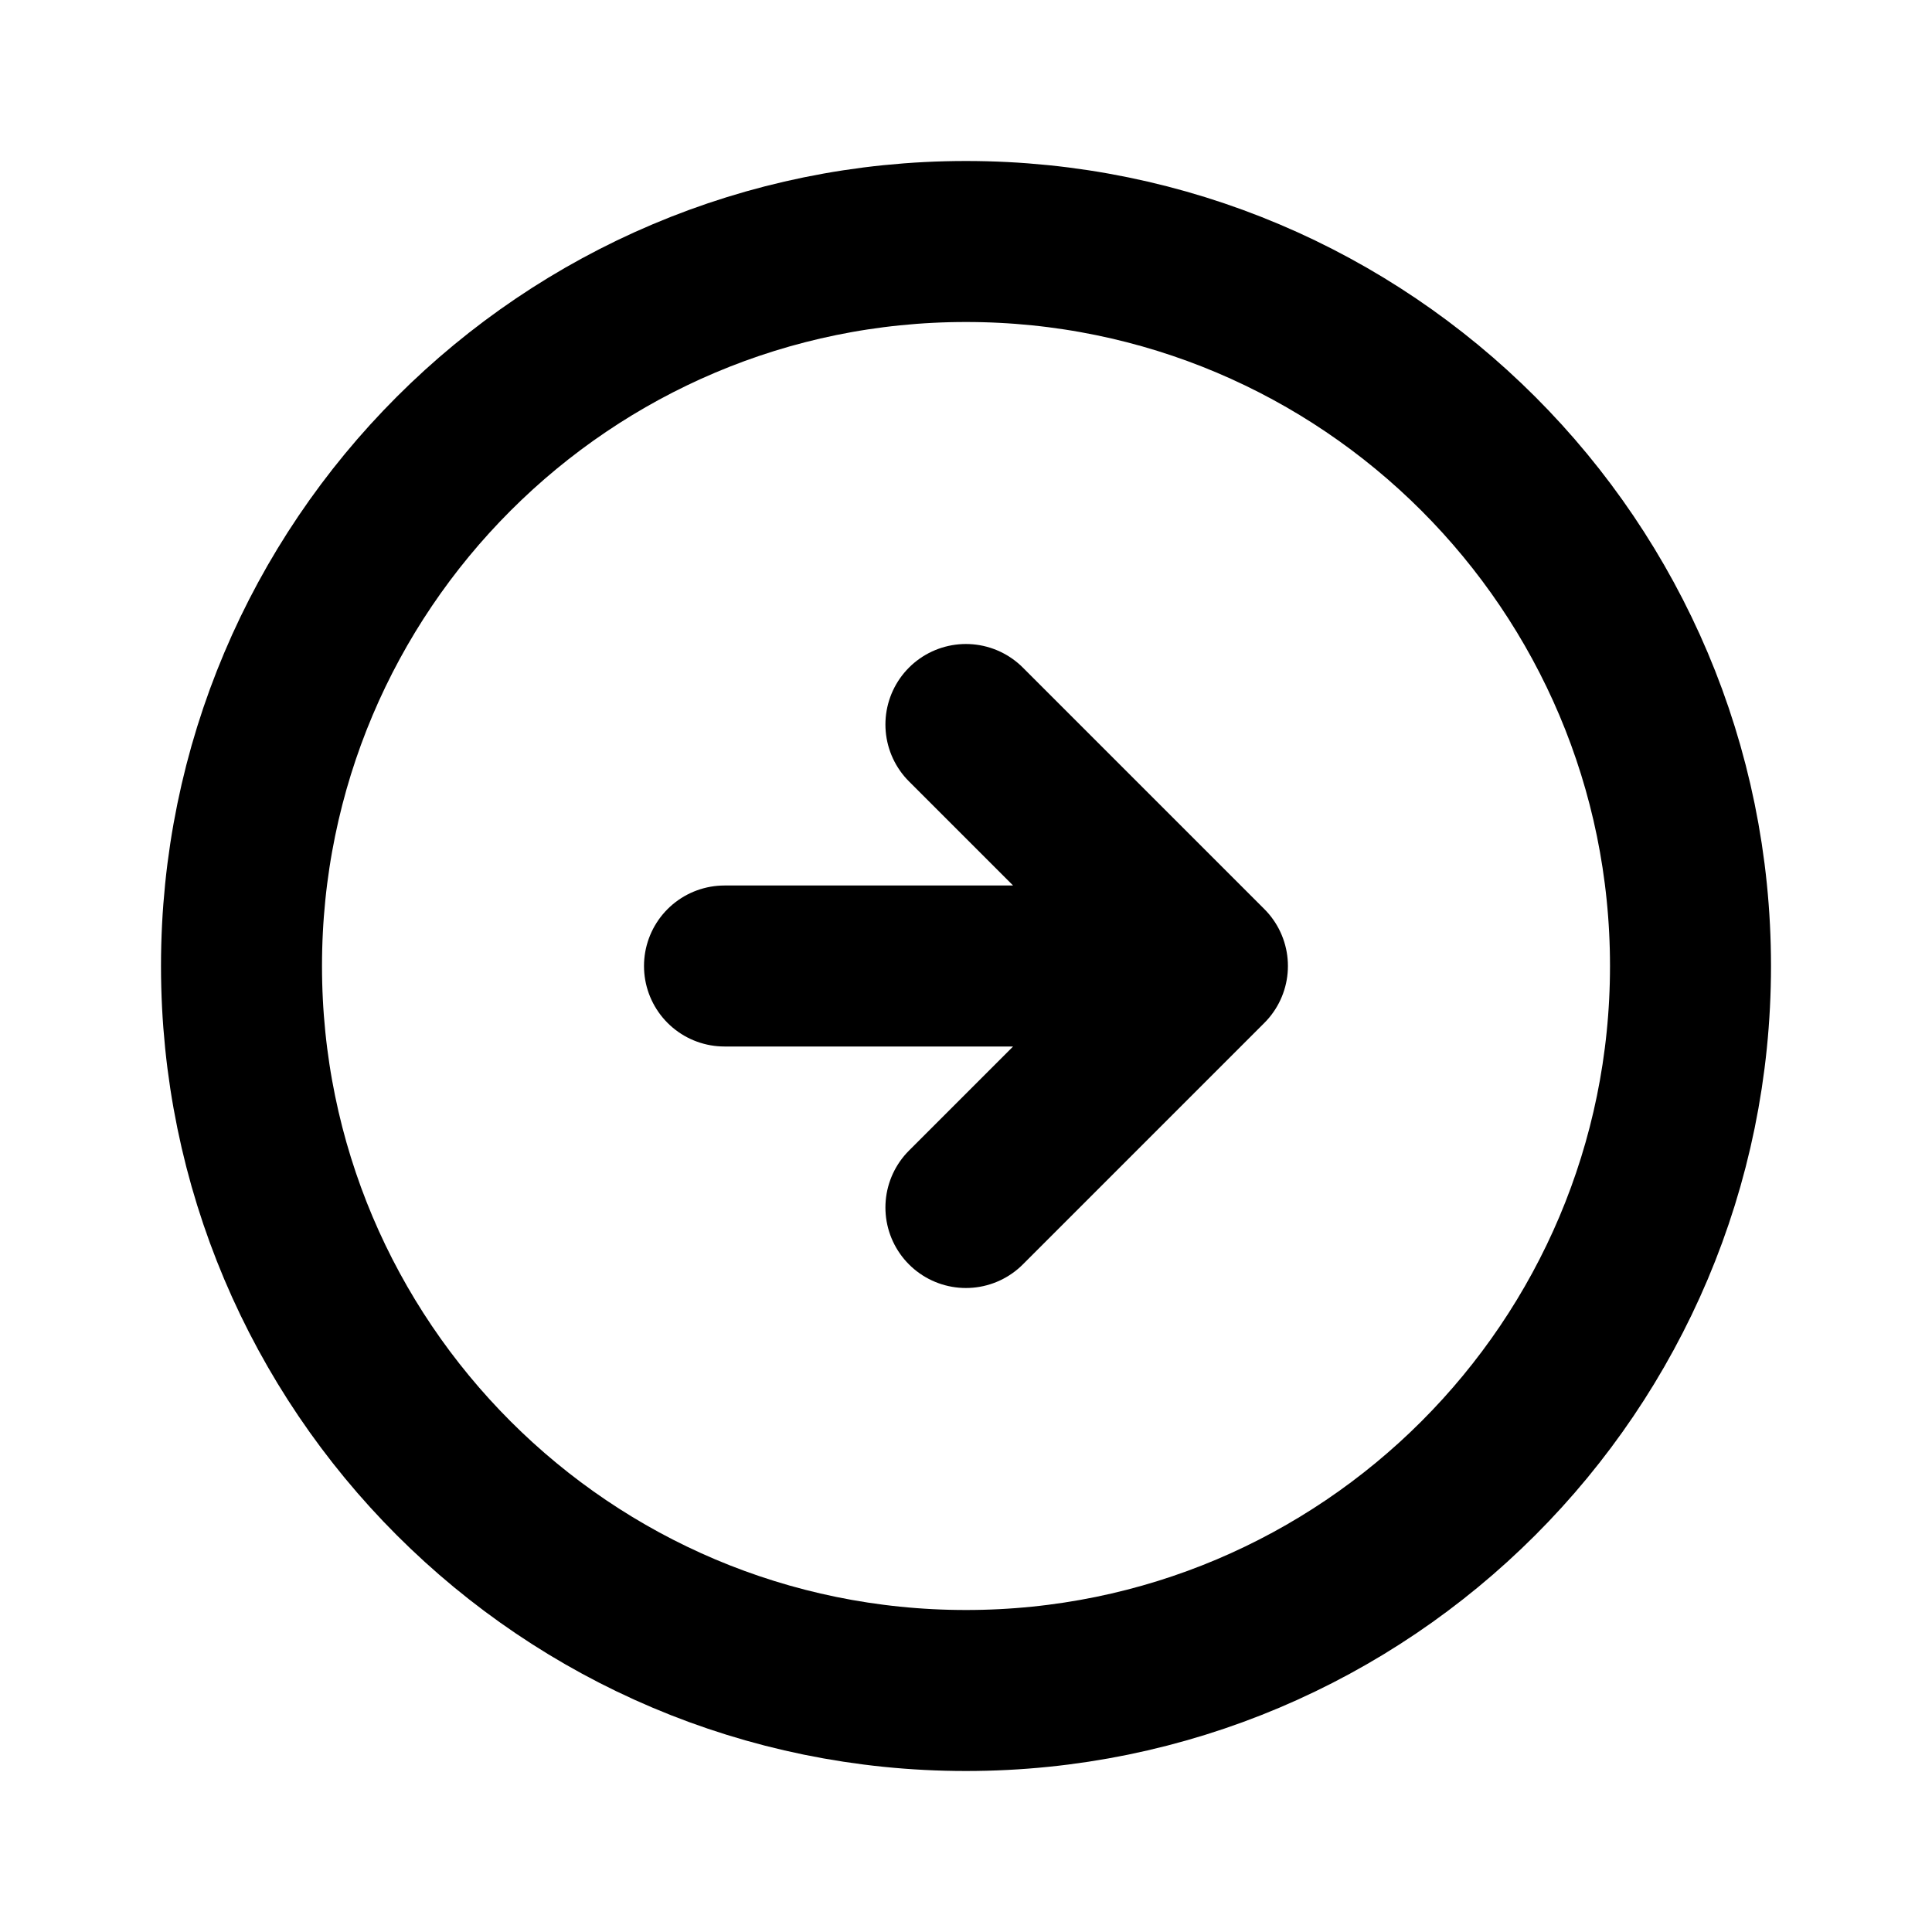
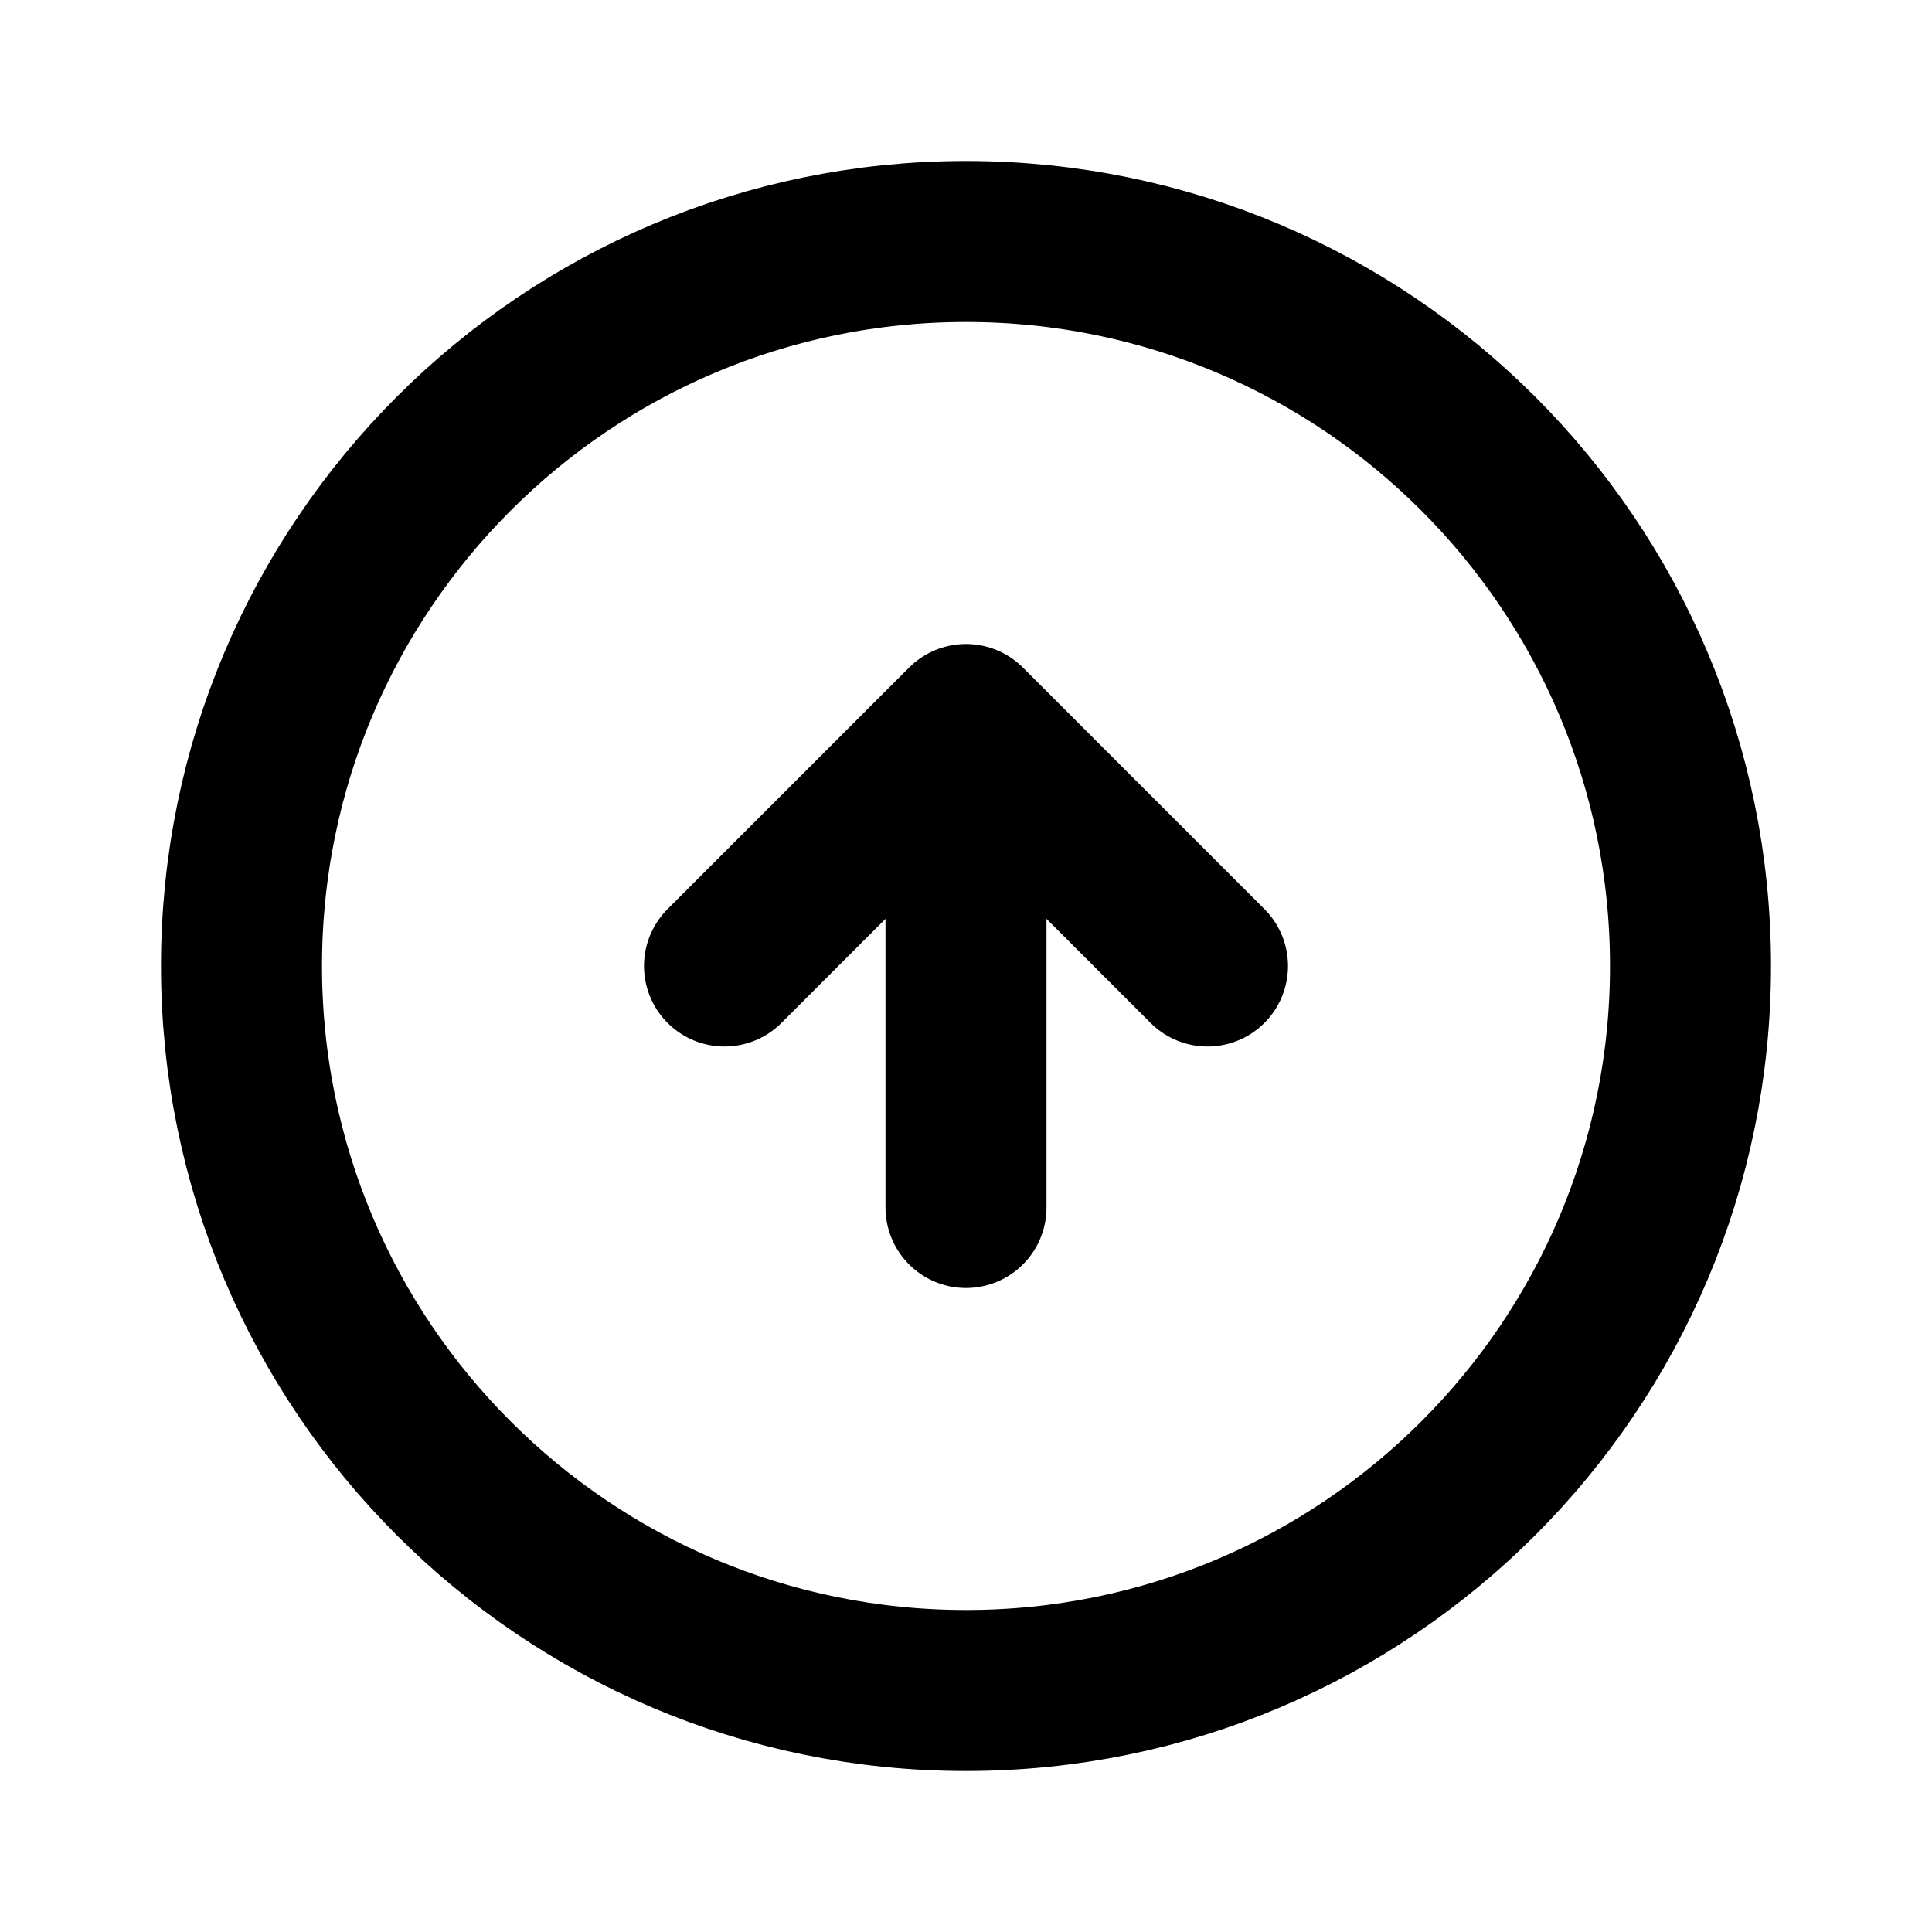
<svg xmlns="http://www.w3.org/2000/svg" width="24" height="24" viewBox="0 0 24 24" fill="none">
  <circle cx="12" cy="12" r="9" stroke="black" stroke-width="2" stroke-linecap="round" stroke-linejoin="round" />
-   <path d="M9 12H14.999M14.999 12L11.999 15M14.999 12L11.999 9" stroke="black" stroke-width="2" stroke-linecap="round" stroke-linejoin="round" />
+   <path d="M12 15L12 9M12 9L15 12M12 9L9 12" stroke="black" stroke-width="2" stroke-linecap="round" stroke-linejoin="round" />
</svg>
